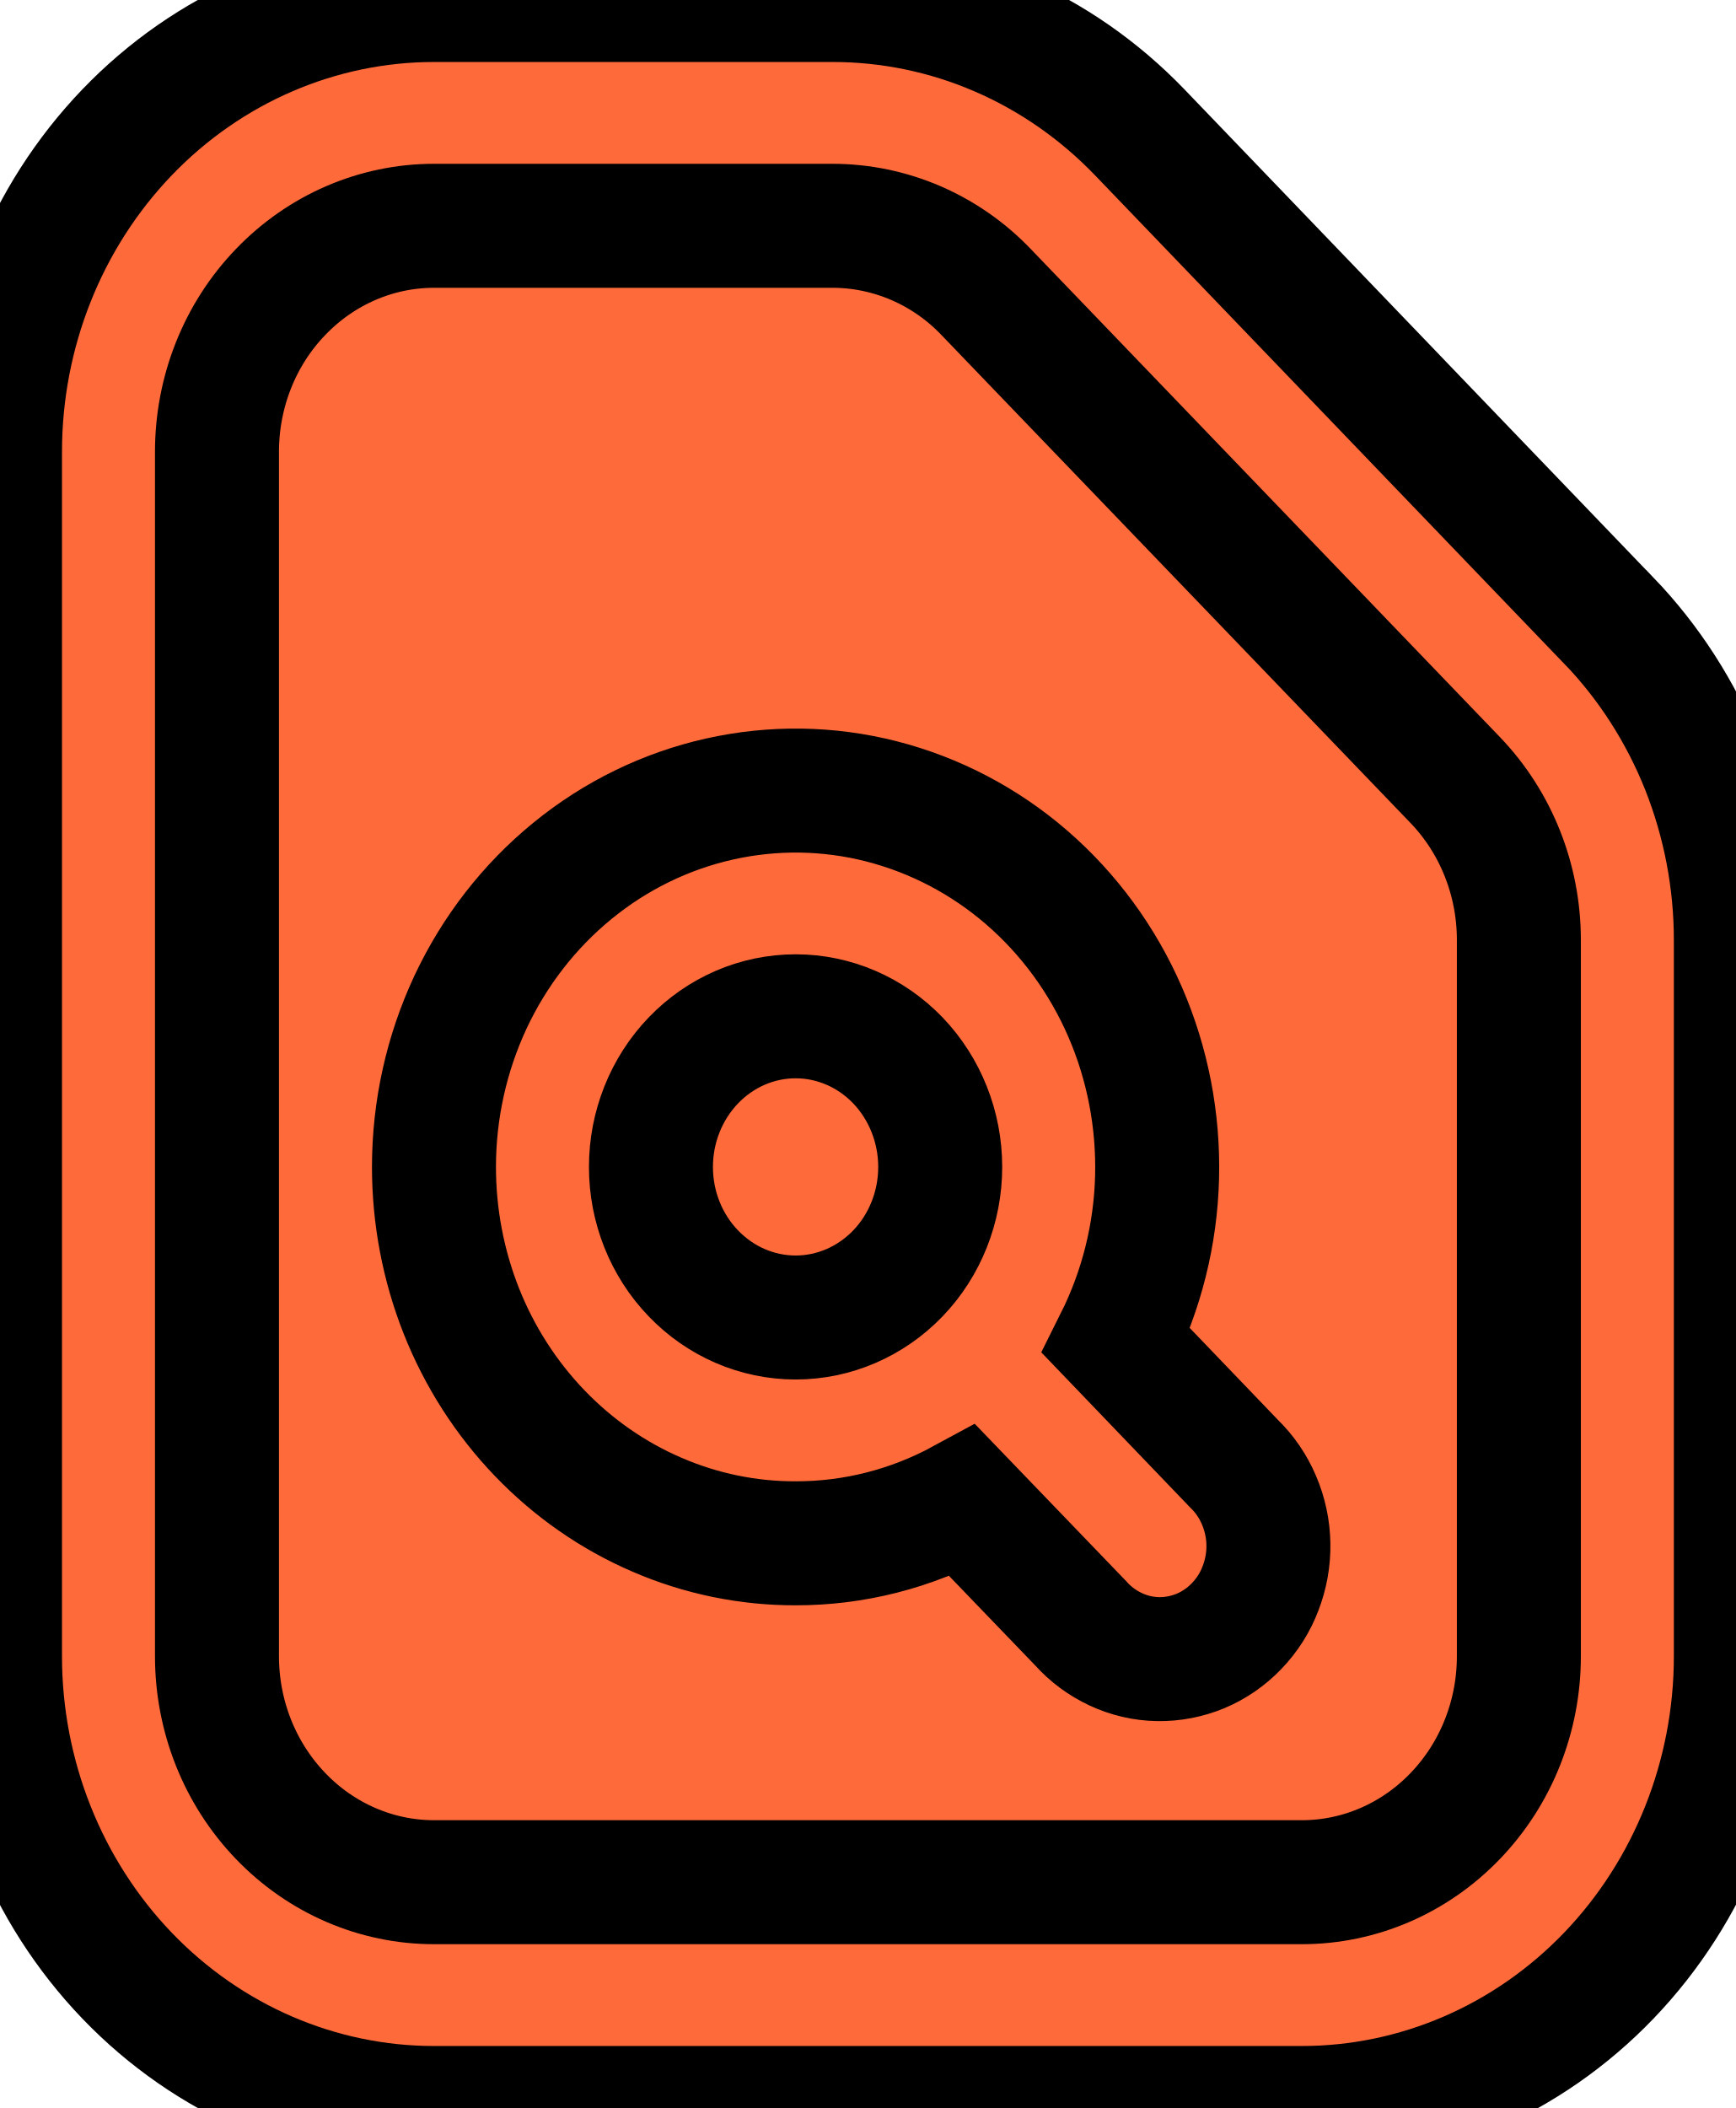
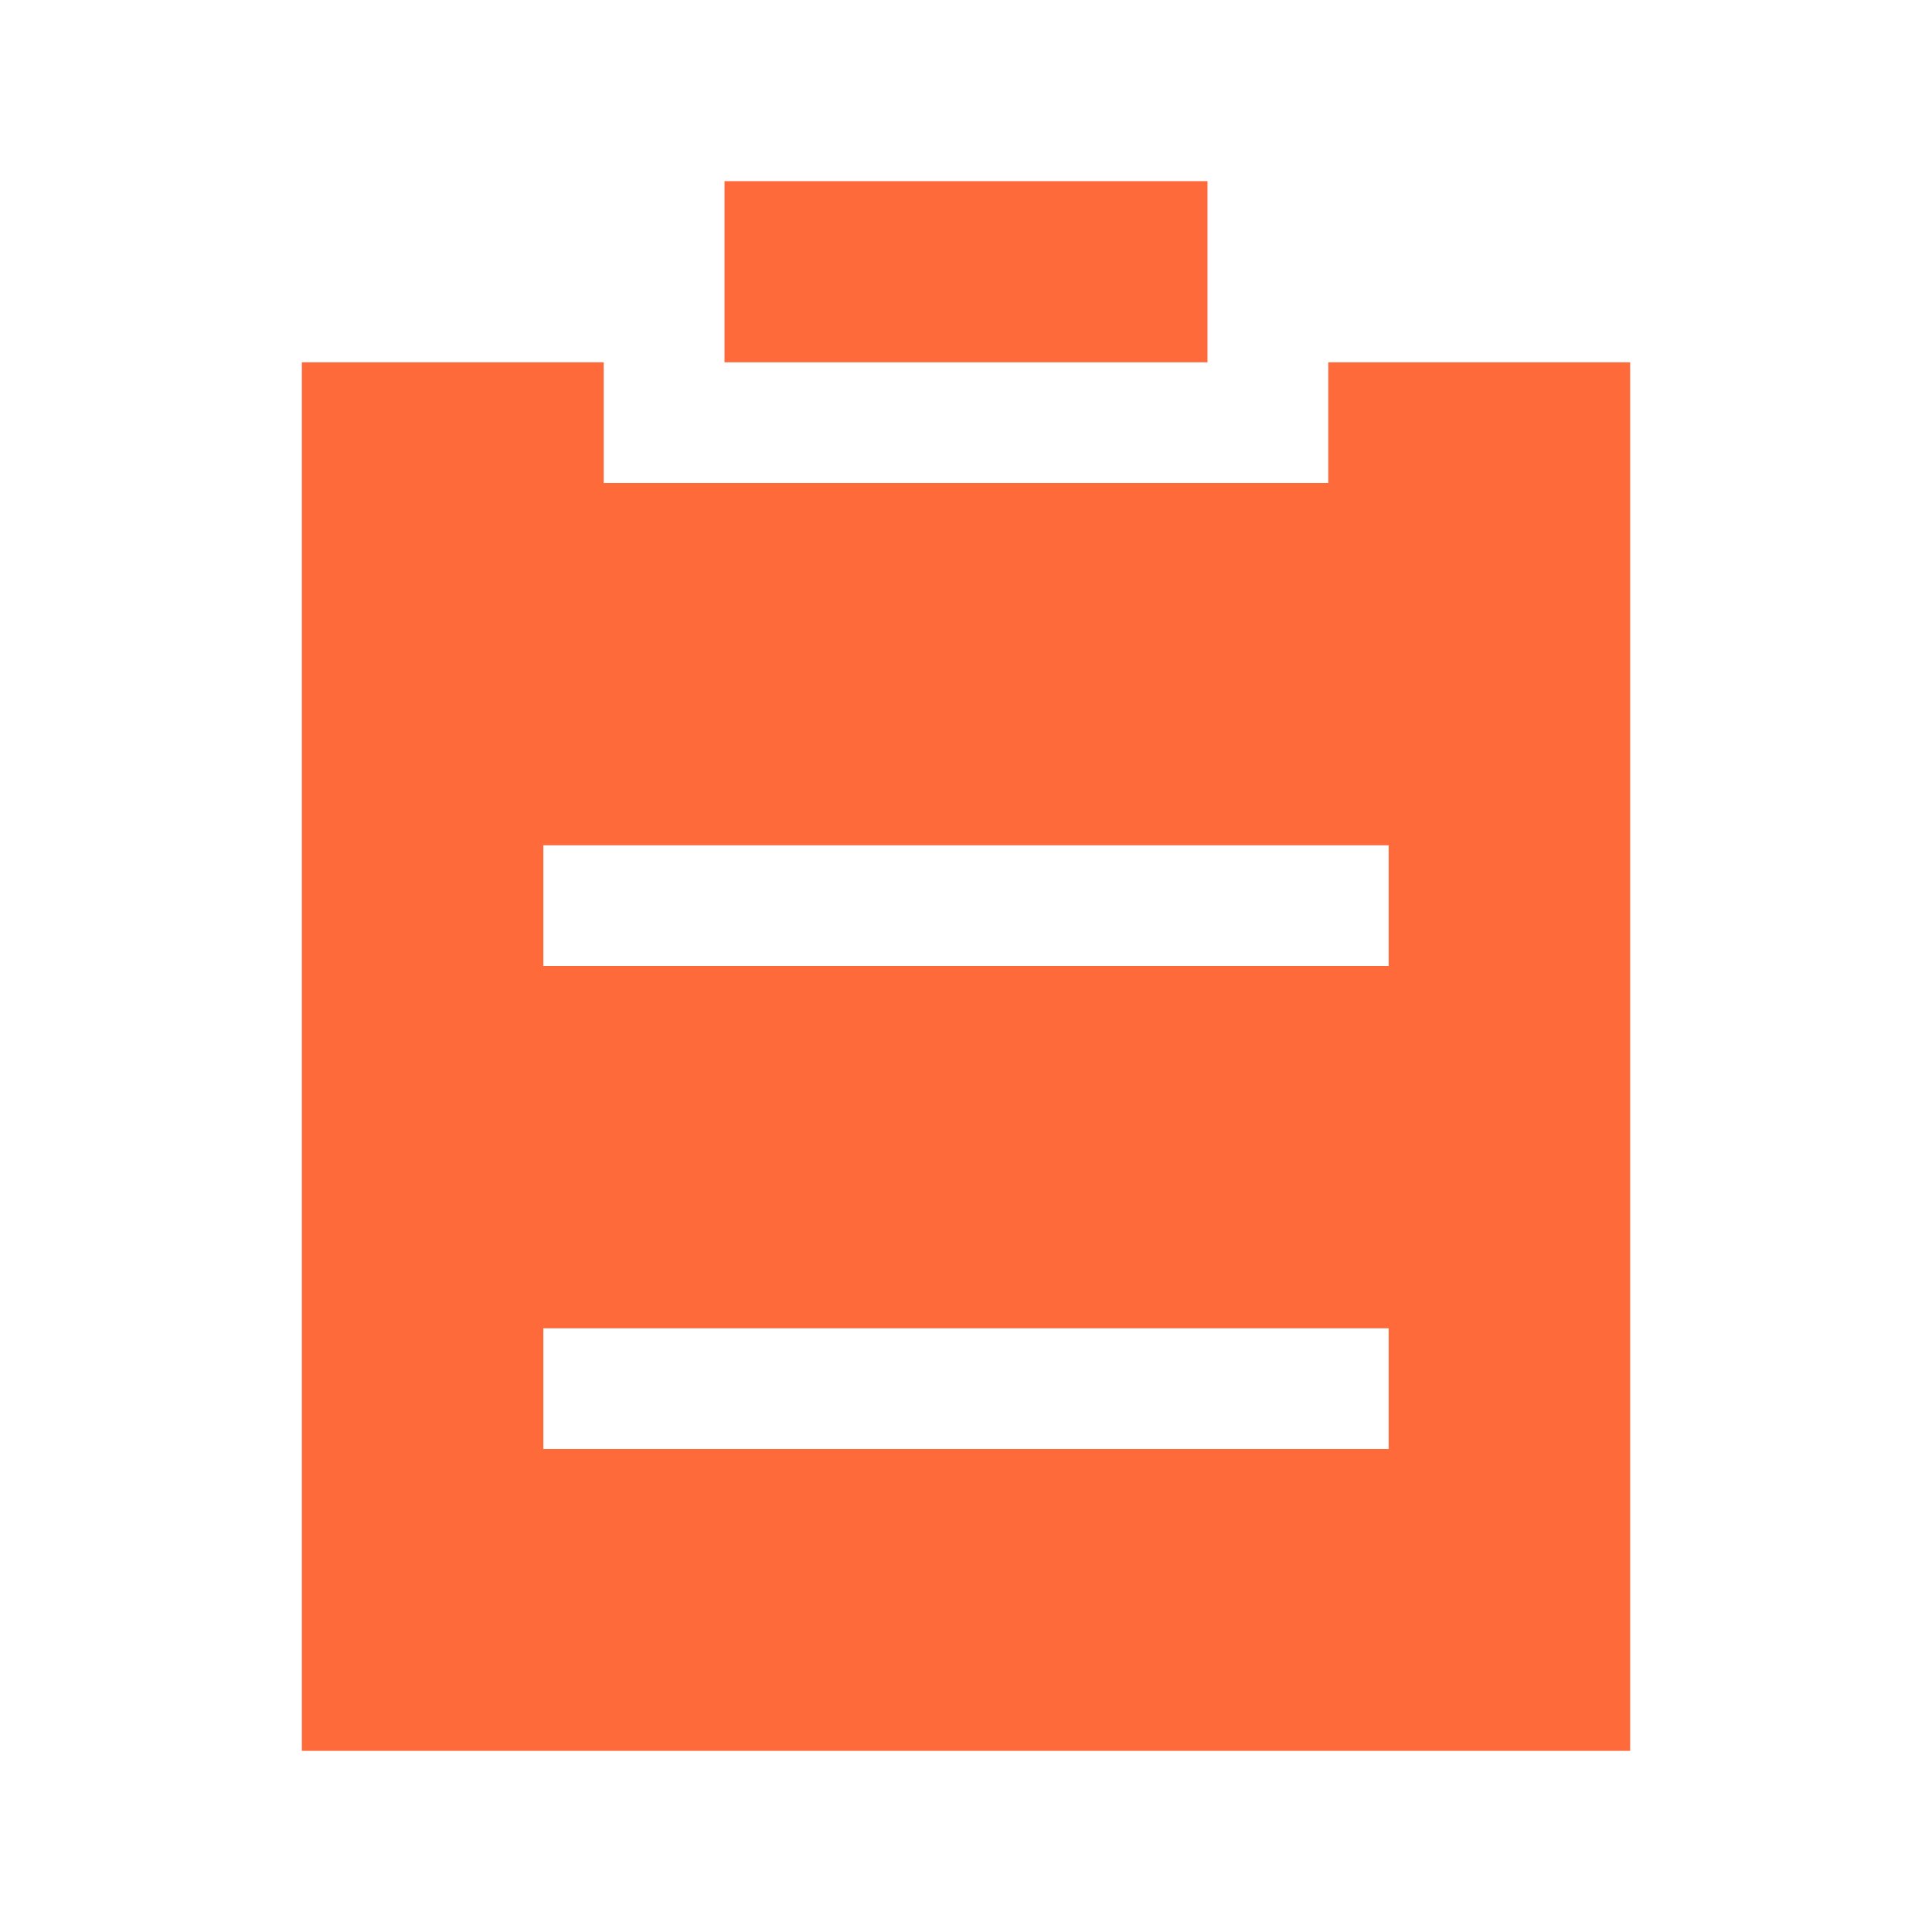
- <svg xmlns="http://www.w3.org/2000/svg" width="14" height="17" viewBox="0 0 14 17" fill="none">
-   <g id="Vector">
-     <path d="M10.5 15.179H3.5C3.036 15.179 2.591 14.987 2.263 14.645C1.934 14.303 1.75 13.84 1.75 13.357V3.643C1.75 3.16 1.934 2.696 2.263 2.355C2.591 2.013 3.036 1.821 3.5 1.821H6.716C6.946 1.821 7.174 1.869 7.386 1.96C7.599 2.052 7.792 2.186 7.954 2.356L11.738 6.292C12.066 6.634 12.25 7.097 12.25 7.58V13.357C12.25 13.84 12.066 14.303 11.737 14.645C11.409 14.987 10.964 15.179 10.5 15.179ZM12.975 5.004C13.3 5.342 13.558 5.744 13.734 6.186C13.909 6.628 14 7.102 14 7.581V13.357C14 14.323 13.631 15.25 12.975 15.933C12.319 16.616 11.428 17 10.5 17H3.5C2.572 17 1.681 16.616 1.025 15.933C0.369 15.25 0 14.323 0 13.357V3.643C0 2.677 0.369 1.75 1.025 1.067C1.681 0.384 2.572 0 3.5 0H6.716C7.176 -5.72949e-05 7.632 0.094 8.056 0.277C8.481 0.46 8.867 0.729 9.192 1.067L12.973 5.003L12.975 5.004ZM6.417 12.446C6.034 12.447 5.654 12.369 5.3 12.216C4.946 12.064 4.624 11.84 4.353 11.558C4.082 11.276 3.867 10.941 3.721 10.573C3.575 10.204 3.5 9.809 3.5 9.411C3.5 8.951 3.601 8.497 3.794 8.083C3.988 7.669 4.269 7.307 4.617 7.023C4.964 6.739 5.37 6.541 5.802 6.444C6.234 6.347 6.682 6.353 7.111 6.463C7.54 6.573 7.94 6.782 8.28 7.076C8.62 7.37 8.892 7.741 9.074 8.16C9.256 8.579 9.344 9.036 9.332 9.496C9.32 9.955 9.207 10.406 9.003 10.814L9.952 11.803C10.038 11.886 10.107 11.987 10.154 12.098C10.202 12.21 10.228 12.331 10.23 12.453C10.232 12.575 10.21 12.697 10.166 12.81C10.123 12.924 10.057 13.027 9.974 13.113C9.891 13.2 9.792 13.268 9.683 13.314C9.574 13.359 9.457 13.382 9.34 13.38C9.222 13.378 9.106 13.351 8.999 13.301C8.892 13.251 8.795 13.18 8.715 13.09L7.765 12.103C7.349 12.329 6.886 12.447 6.417 12.446ZM7.583 9.411C7.583 9.733 7.46 10.042 7.242 10.269C7.023 10.497 6.726 10.625 6.417 10.625C6.107 10.625 5.811 10.497 5.592 10.269C5.373 10.042 5.25 9.733 5.25 9.411C5.25 9.089 5.373 8.78 5.592 8.552C5.811 8.324 6.107 8.196 6.417 8.196C6.726 8.196 7.023 8.324 7.242 8.552C7.46 8.78 7.583 9.089 7.583 9.411Z" fill="#FF6A3B" />
-     <path d="M10.5 15.179H3.5C3.036 15.179 2.591 14.987 2.263 14.645C1.934 14.303 1.75 13.84 1.75 13.357V3.643C1.75 3.16 1.934 2.696 2.263 2.355C2.591 2.013 3.036 1.821 3.5 1.821H6.716C6.946 1.821 7.174 1.869 7.386 1.96C7.599 2.052 7.792 2.186 7.954 2.356L11.738 6.292C12.066 6.634 12.25 7.097 12.25 7.58V13.357C12.25 13.84 12.066 14.303 11.737 14.645C11.409 14.987 10.964 15.179 10.5 15.179ZM12.975 5.004C13.3 5.342 13.558 5.744 13.734 6.186C13.909 6.628 14 7.102 14 7.581V13.357C14 14.323 13.631 15.25 12.975 15.933C12.319 16.616 11.428 17 10.5 17H3.5C2.572 17 1.681 16.616 1.025 15.933C0.369 15.25 0 14.323 0 13.357V3.643C0 2.677 0.369 1.75 1.025 1.067C1.681 0.384 2.572 0 3.5 0H6.716C7.176 -5.72949e-05 7.632 0.094 8.056 0.277C8.481 0.46 8.867 0.729 9.192 1.067L12.973 5.003L12.975 5.004ZM6.417 12.446C6.034 12.447 5.654 12.369 5.3 12.216C4.946 12.064 4.624 11.84 4.353 11.558C4.082 11.276 3.867 10.941 3.721 10.573C3.575 10.204 3.5 9.809 3.5 9.411C3.5 8.951 3.601 8.497 3.794 8.083C3.988 7.669 4.269 7.307 4.617 7.023C4.964 6.739 5.37 6.541 5.802 6.444C6.234 6.347 6.682 6.353 7.111 6.463C7.54 6.573 7.94 6.782 8.28 7.076C8.62 7.37 8.892 7.741 9.074 8.16C9.256 8.579 9.344 9.036 9.332 9.496C9.32 9.955 9.207 10.406 9.003 10.814L9.952 11.803C10.038 11.886 10.107 11.987 10.154 12.098C10.202 12.21 10.228 12.331 10.23 12.453C10.232 12.575 10.21 12.697 10.166 12.81C10.123 12.924 10.057 13.027 9.974 13.113C9.891 13.2 9.792 13.268 9.683 13.314C9.574 13.359 9.457 13.382 9.34 13.38C9.222 13.378 9.106 13.351 8.999 13.301C8.892 13.251 8.795 13.18 8.715 13.09L7.765 12.103C7.349 12.329 6.886 12.447 6.417 12.446ZM7.583 9.411C7.583 9.733 7.46 10.042 7.242 10.269C7.023 10.497 6.726 10.625 6.417 10.625C6.107 10.625 5.811 10.497 5.592 10.269C5.373 10.042 5.25 9.733 5.25 9.411C5.25 9.089 5.373 8.78 5.592 8.552C5.811 8.324 6.107 8.196 6.417 8.196C6.726 8.196 7.023 8.324 7.242 8.552C7.46 8.78 7.583 9.089 7.583 9.411Z" stroke="black" />
+ <svg xmlns="http://www.w3.org/2000/svg" width="21" height="21" viewBox="0 0 21 21" fill="none">
+   <g id="ep:list">
+     <path id="Vector" d="M14.438 3.938H17.719V19.031H3.281V3.938H6.562V5.25H14.438V3.938ZM5.906 10.5H15.094V9.188H5.906V10.5ZM5.906 15.75H15.094V14.438H5.906V15.75ZM7.875 3.938V1.969H13.125V3.938H7.875Z" fill="#FF6A3B" />
  </g>
</svg>
